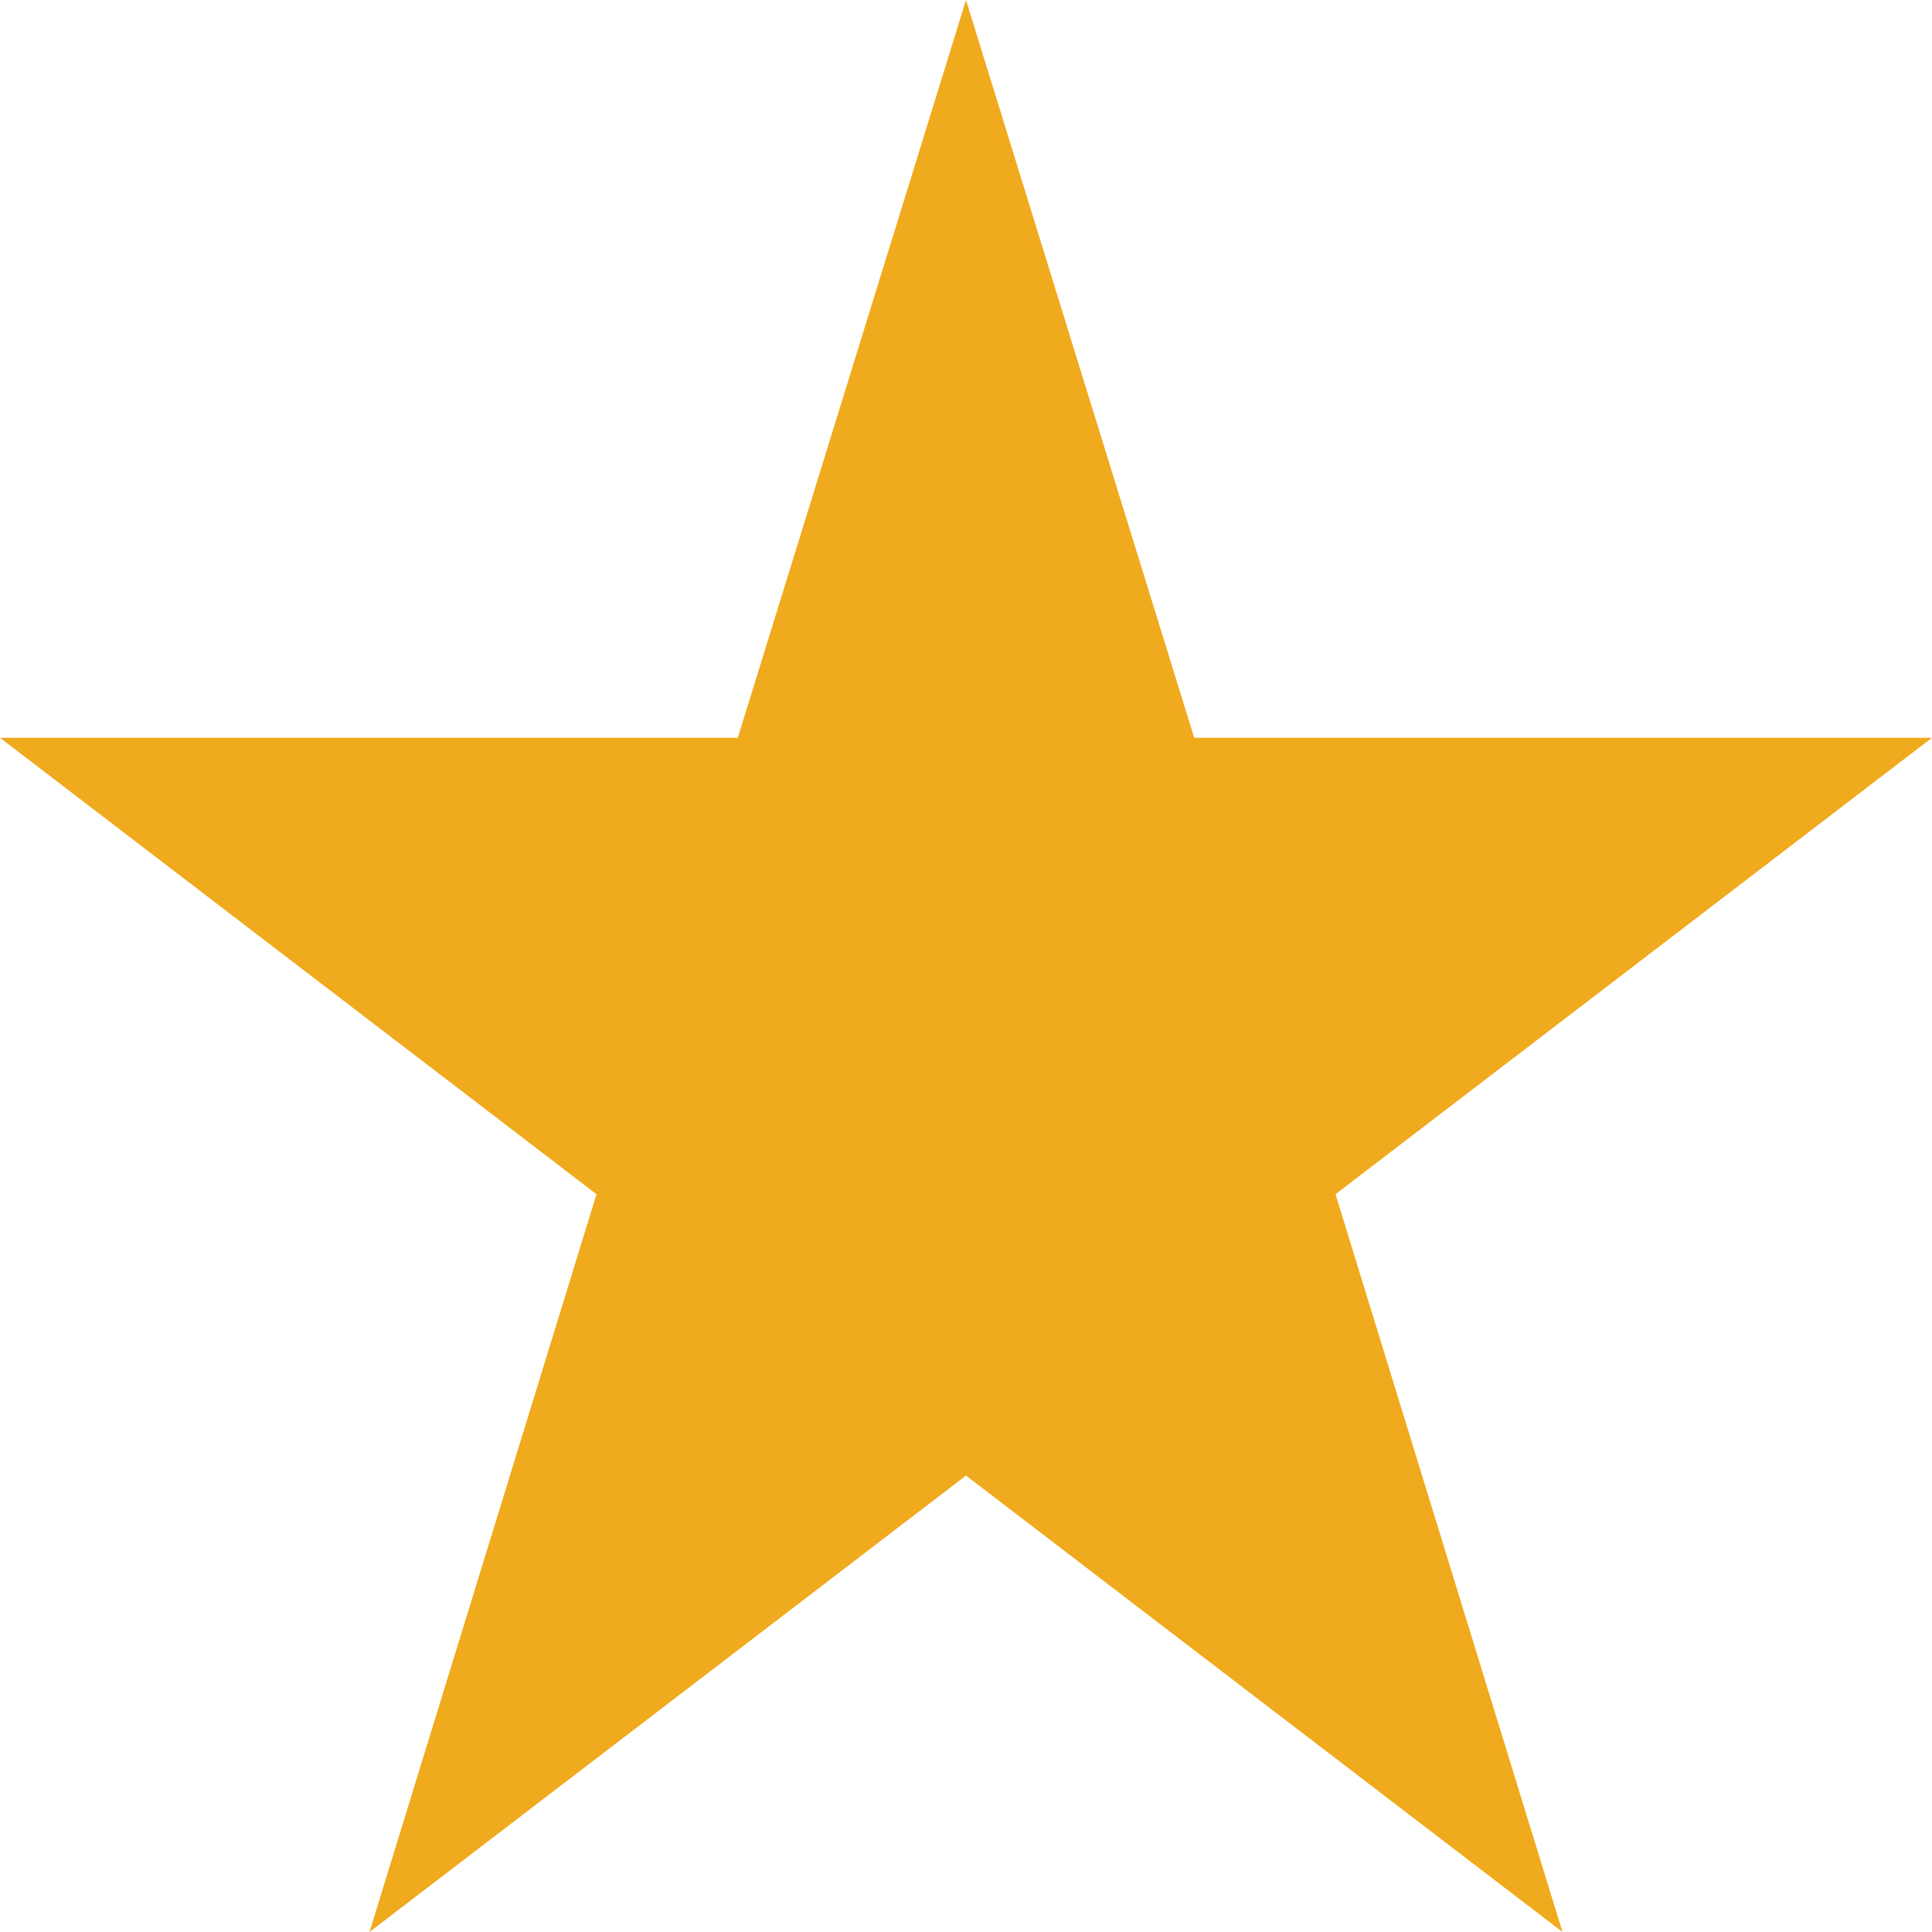
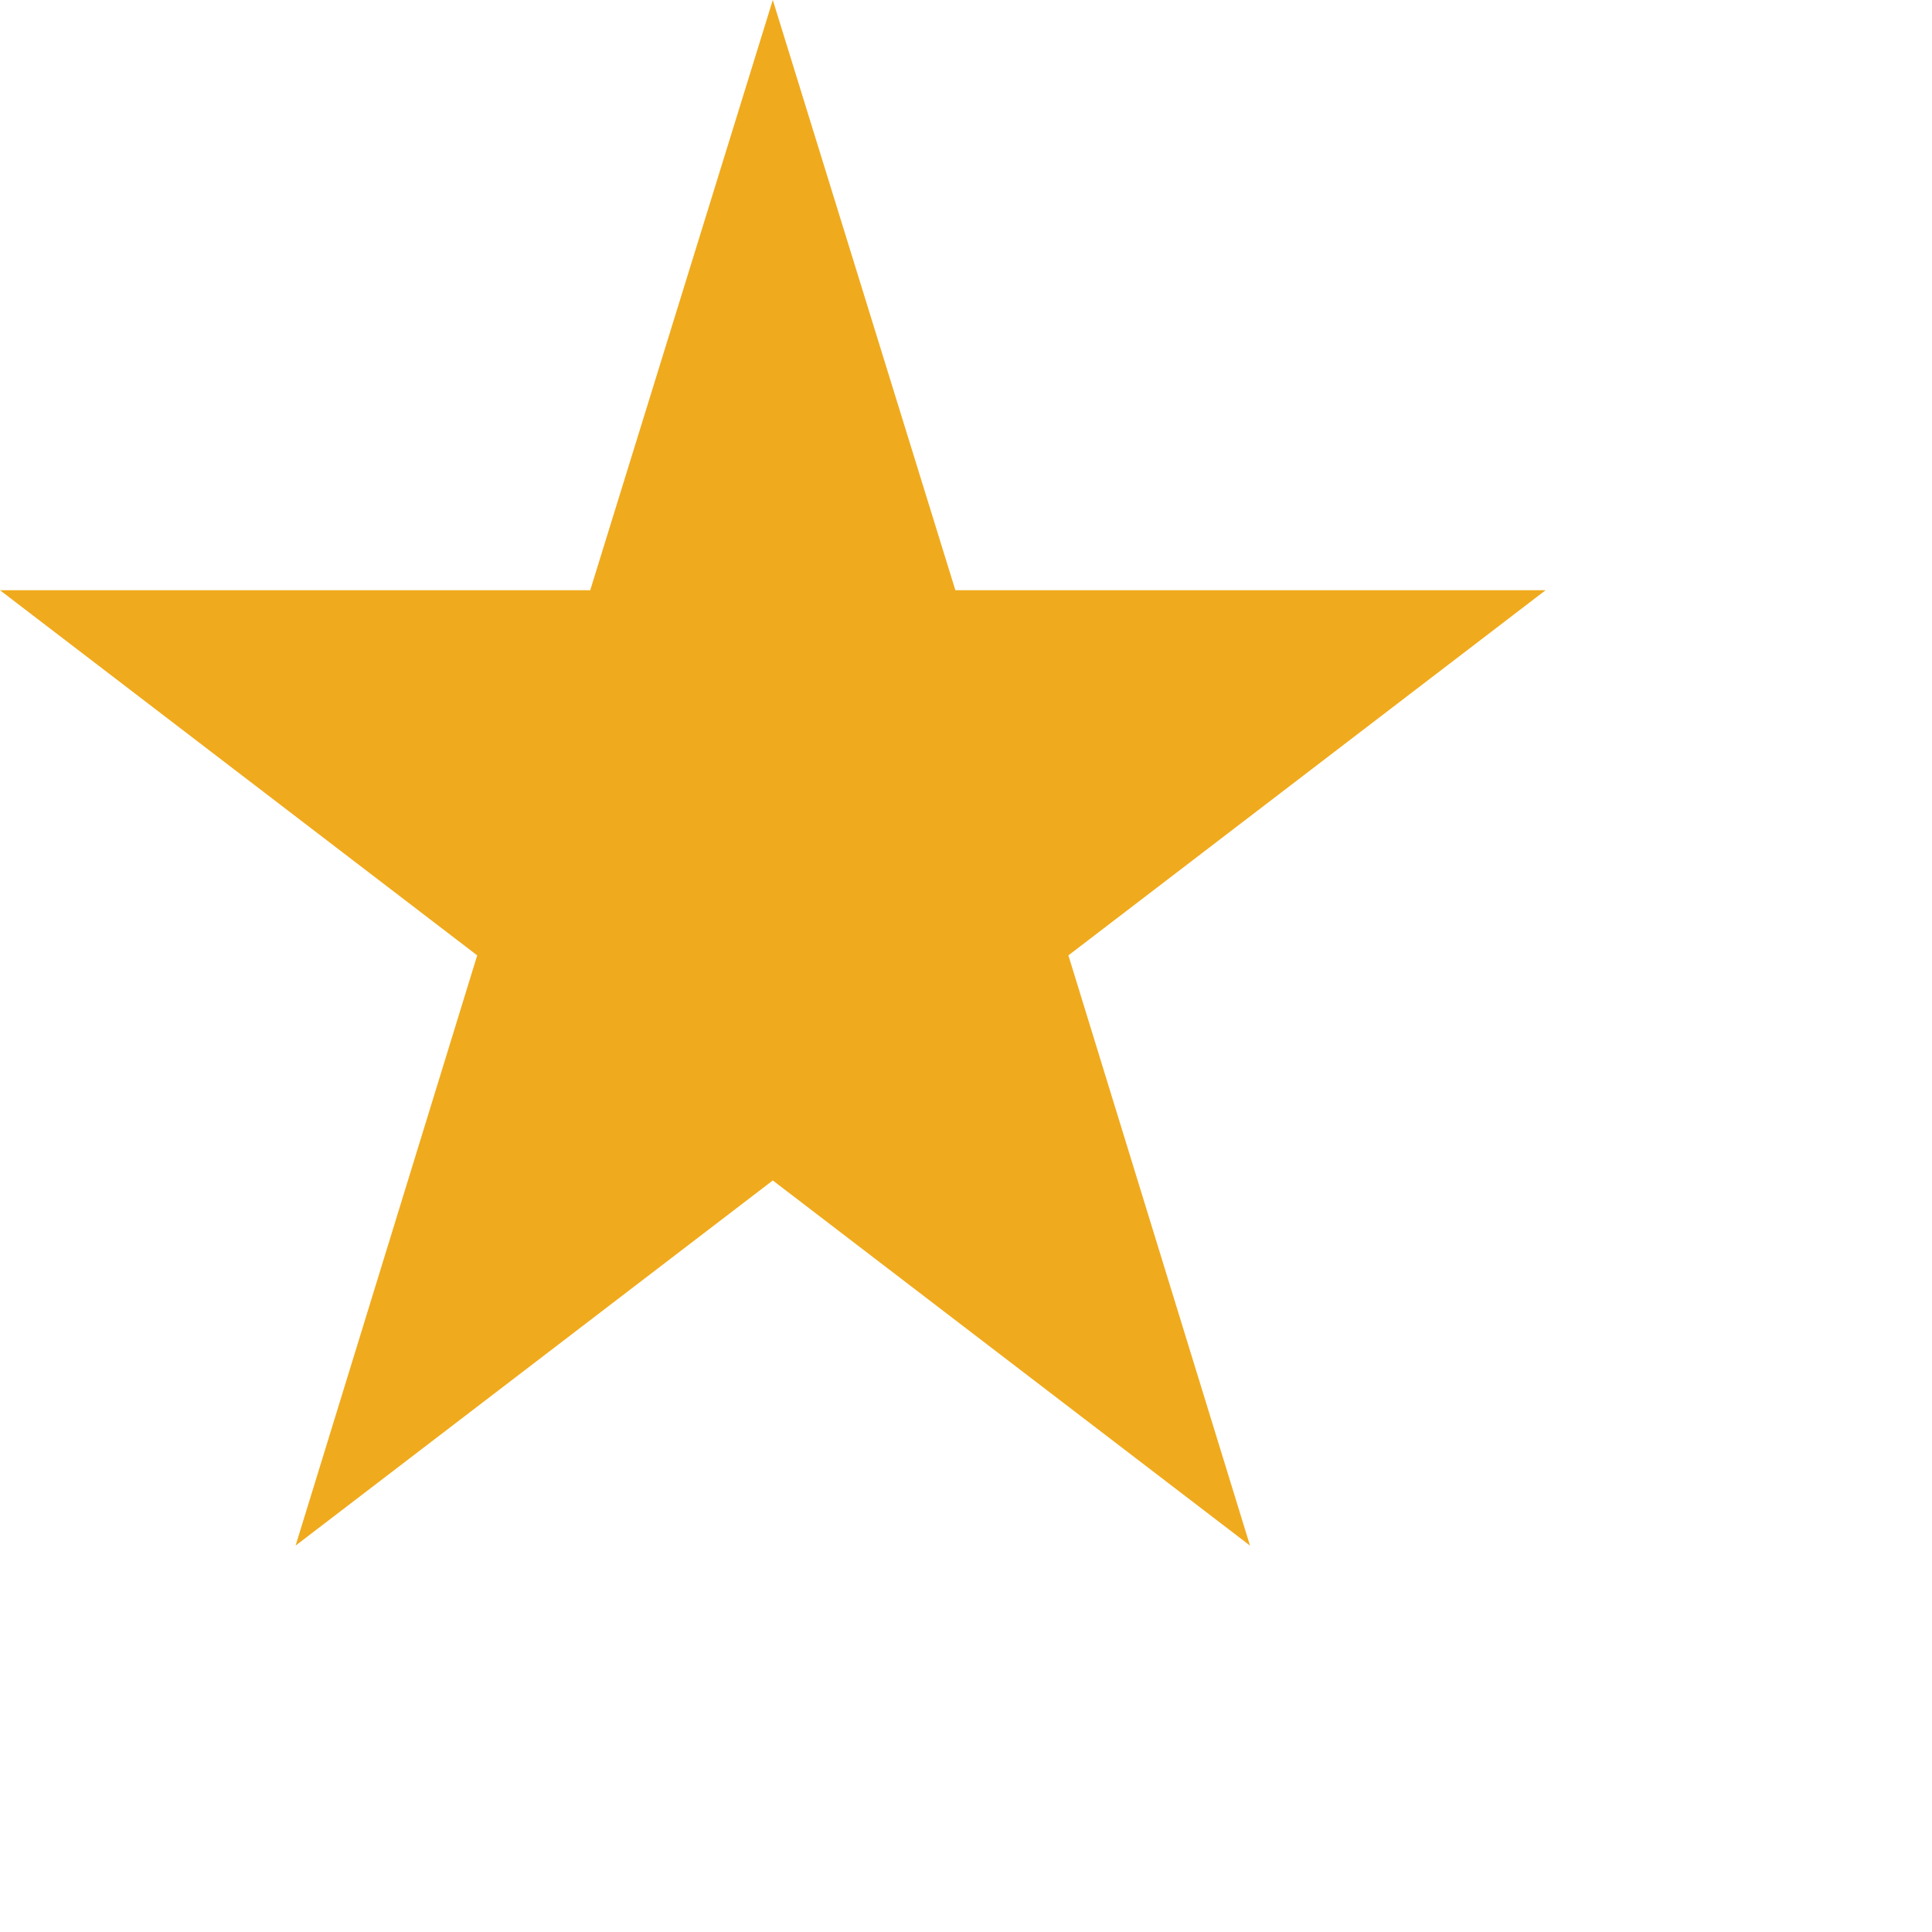
- <svg xmlns="http://www.w3.org/2000/svg" viewBox="0 0 16 16">
+ <svg xmlns="http://www.w3.org/2000/svg" width="20" height="20" viewBox="0 0 20 20">
  <defs>
    <style>.cls-1{fill:#f0aa1d;}</style>
  </defs>
  <g id="圖層_2" data-name="圖層 2">
    <g id="圖層_1-2" data-name="圖層 1">
      <path id="Polygon_1" data-name="Polygon 1" class="cls-1" d="M8,0,9.89,6.11H16L11.06,9.89,12.94,16,8,12.22,3.06,16,4.94,9.89,0,6.11H6.11Z" />
    </g>
  </g>
</svg>
